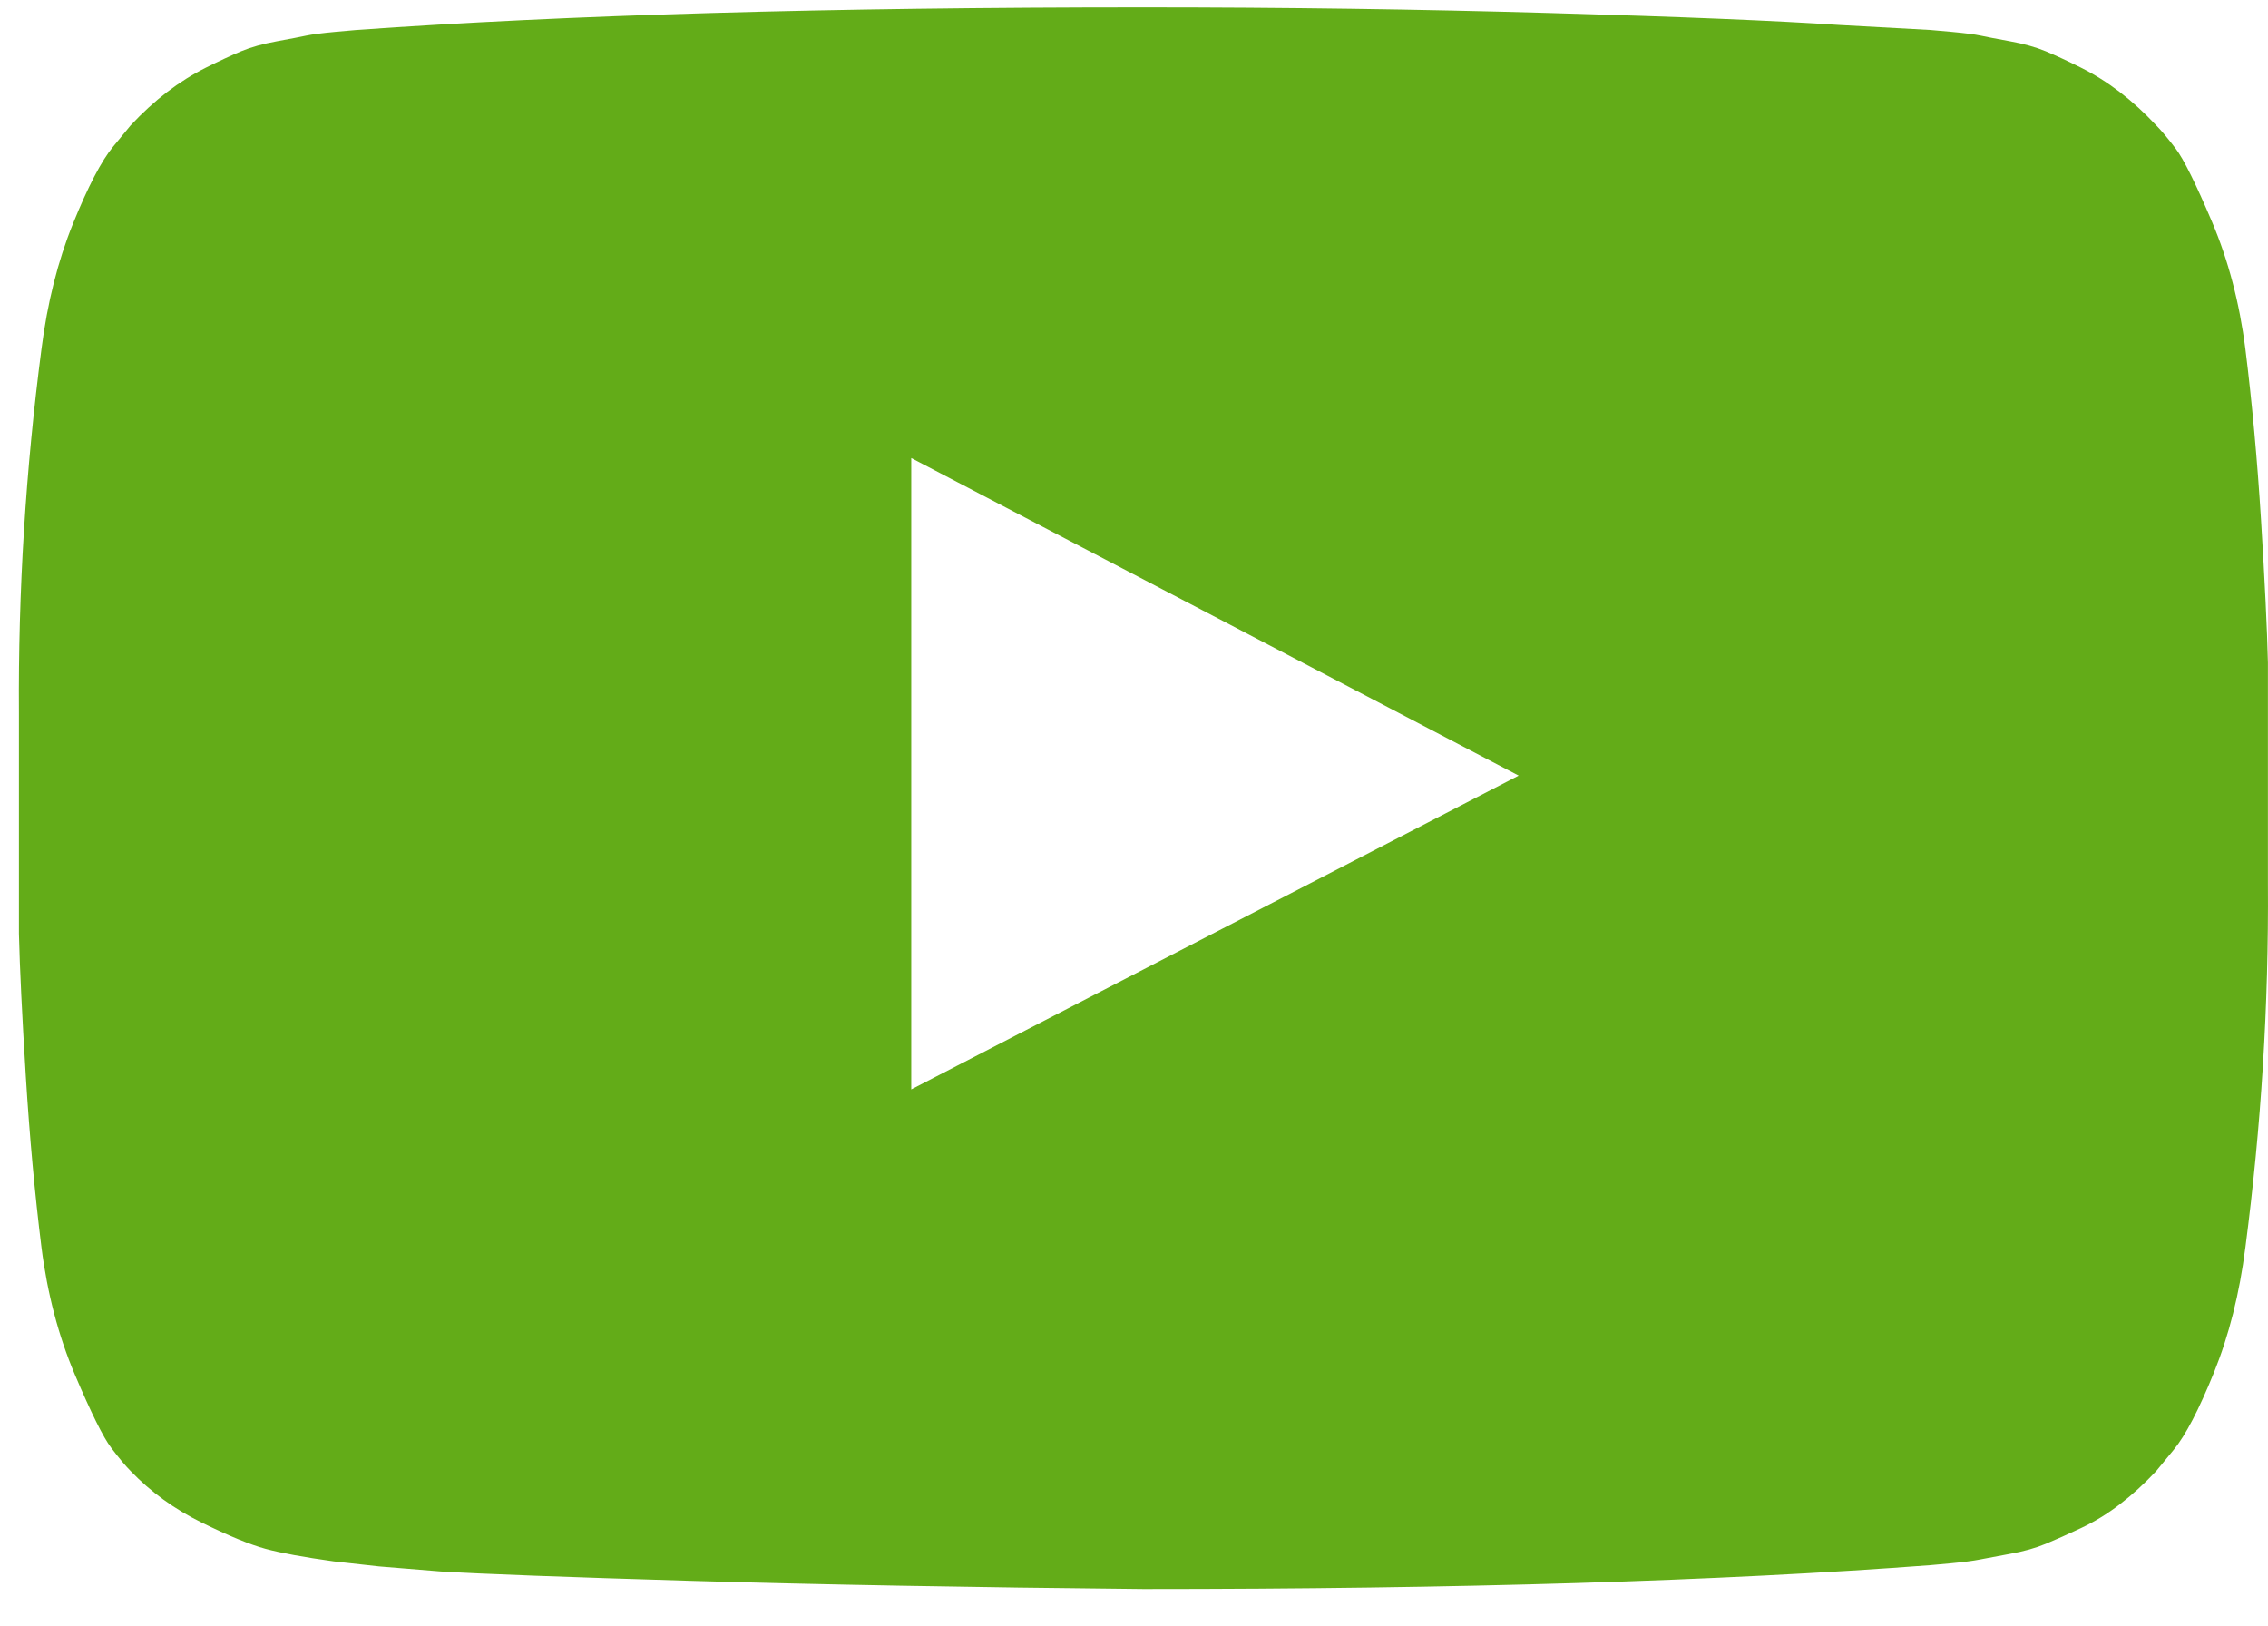
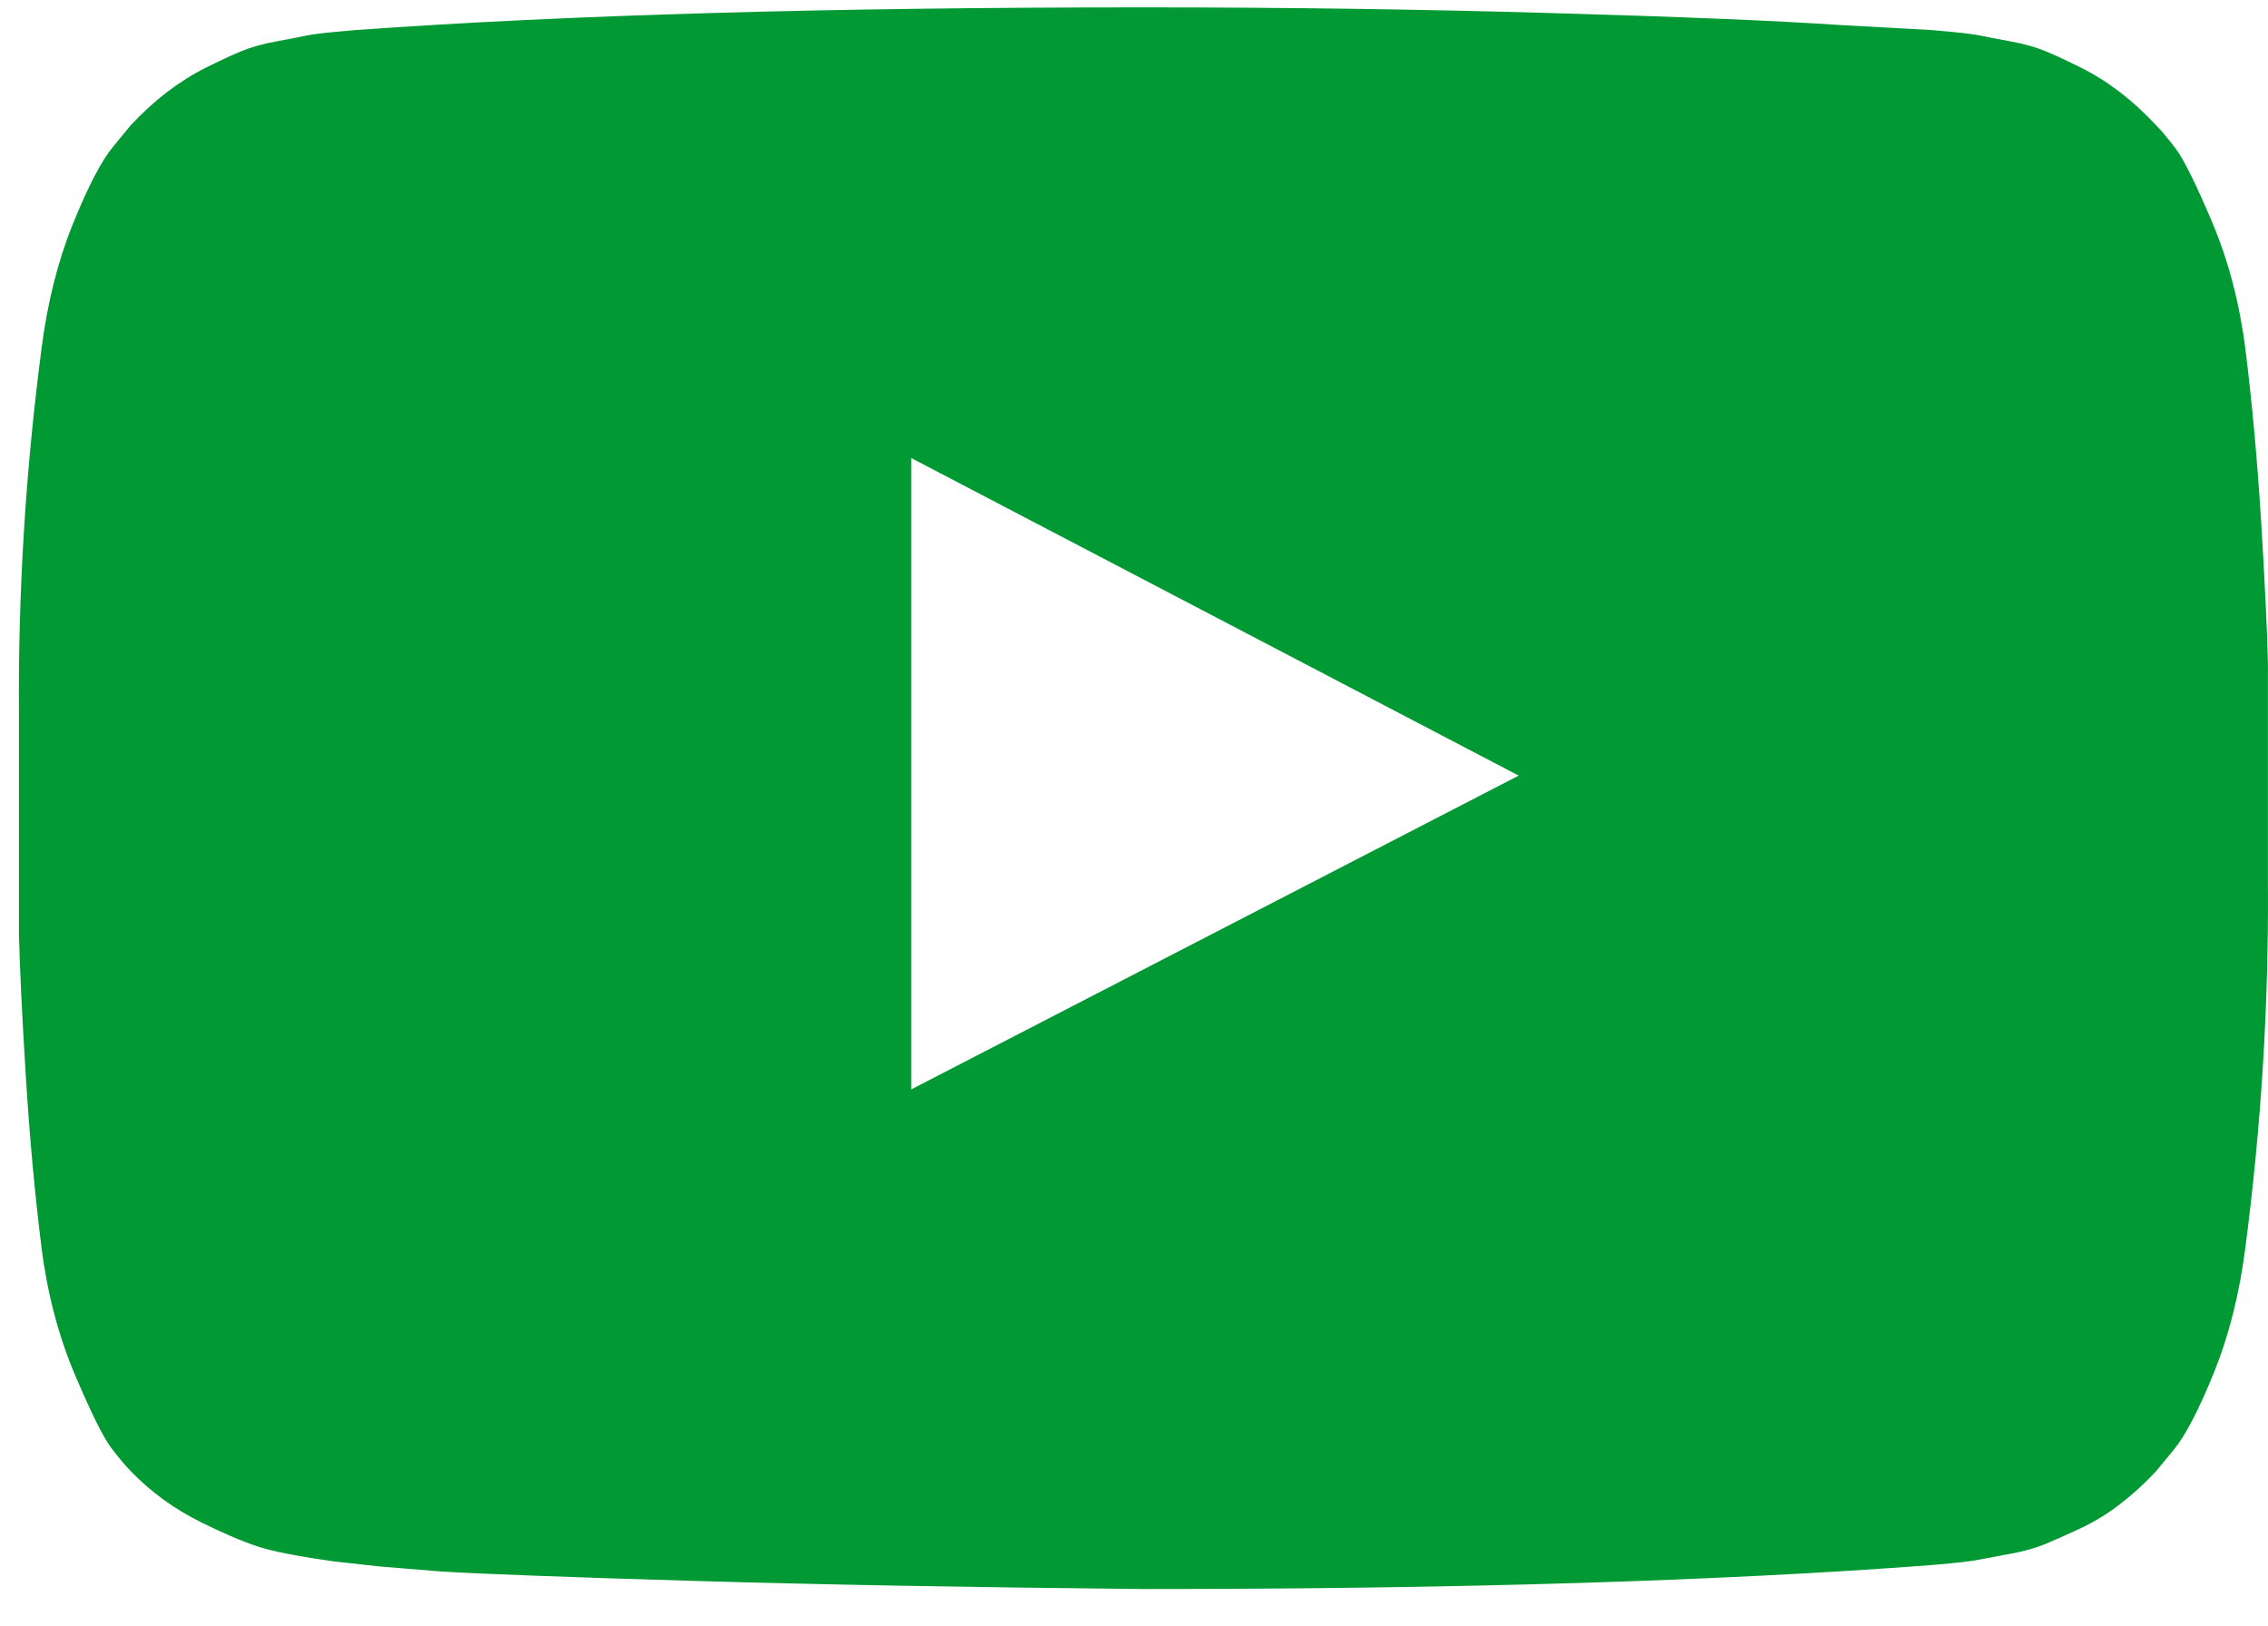
<svg xmlns="http://www.w3.org/2000/svg" width="60px" height="43px" viewBox="0 0 60 43" version="1.1">
  <defs />
  <g id="Mobile-Menu-Option-01" stroke="none" stroke-width="1" fill="none" fill-rule="evenodd">
-     <g id="Group-Copy" fill="#63ac18">
+     <g id="Group-Copy" fill="#009933">
      <path d="M24.107,28.815 L40.177,20.515 L24.107,12.115 L24.107,28.815 Z M30.25,0.195 C33.968,0.195 37.559,0.245 41.024,0.345 C44.488,0.444 47.027,0.549 48.643,0.66 L51.067,0.793 C51.089,0.793 51.277,0.81 51.631,0.843 C51.986,0.876 52.24,0.909 52.395,0.942 C52.55,0.976 52.81,1.025 53.175,1.092 C53.541,1.158 53.856,1.247 54.122,1.357 C54.387,1.468 54.697,1.612 55.051,1.789 C55.405,1.966 55.749,2.182 56.081,2.436 C56.413,2.691 56.733,2.984 57.043,3.316 C57.176,3.449 57.348,3.654 57.558,3.931 C57.768,4.207 58.089,4.855 58.521,5.873 C58.952,6.891 59.246,8.009 59.401,9.226 C59.578,10.643 59.716,12.153 59.816,13.758 C59.915,15.363 59.976,16.619 59.998,17.527 L59.998,23.37 C60.02,26.58 59.821,29.789 59.401,32.999 C59.246,34.216 58.969,35.317 58.571,36.302 C58.172,37.287 57.818,37.968 57.508,38.344 L57.043,38.909 C56.733,39.241 56.413,39.534 56.081,39.788 C55.749,40.043 55.405,40.253 55.051,40.419 C54.697,40.585 54.387,40.724 54.122,40.834 C53.856,40.945 53.541,41.034 53.175,41.1 C52.81,41.166 52.545,41.216 52.379,41.249 C52.213,41.283 51.958,41.316 51.615,41.349 C51.272,41.382 51.089,41.399 51.067,41.399 C45.511,41.819 38.572,42.03 30.25,42.03 C25.668,41.985 21.689,41.913 18.313,41.814 C14.938,41.714 12.719,41.631 11.656,41.565 L10.03,41.432 L8.834,41.299 C8.037,41.188 7.434,41.078 7.025,40.967 C6.615,40.856 6.051,40.624 5.332,40.27 C4.612,39.916 3.987,39.462 3.456,38.909 C3.323,38.776 3.151,38.571 2.941,38.294 C2.731,38.018 2.41,37.37 1.978,36.352 C1.547,35.334 1.253,34.216 1.098,32.999 C0.921,31.582 0.783,30.071 0.683,28.467 C0.584,26.862 0.523,25.606 0.501,24.698 L0.501,18.855 C0.479,15.645 0.678,12.436 1.098,9.226 C1.253,8.009 1.53,6.908 1.928,5.923 C2.327,4.938 2.681,4.257 2.991,3.881 L3.456,3.316 C3.766,2.984 4.086,2.691 4.418,2.436 C4.751,2.182 5.094,1.966 5.448,1.789 C5.802,1.612 6.112,1.468 6.377,1.357 C6.643,1.247 6.958,1.158 7.324,1.092 C7.689,1.025 7.949,0.976 8.104,0.942 C8.259,0.909 8.513,0.876 8.868,0.843 C9.222,0.81 9.41,0.793 9.432,0.793 C14.988,0.395 21.927,0.195 30.25,0.195 Z" id="" />
    </g>
  </g>
</svg>
